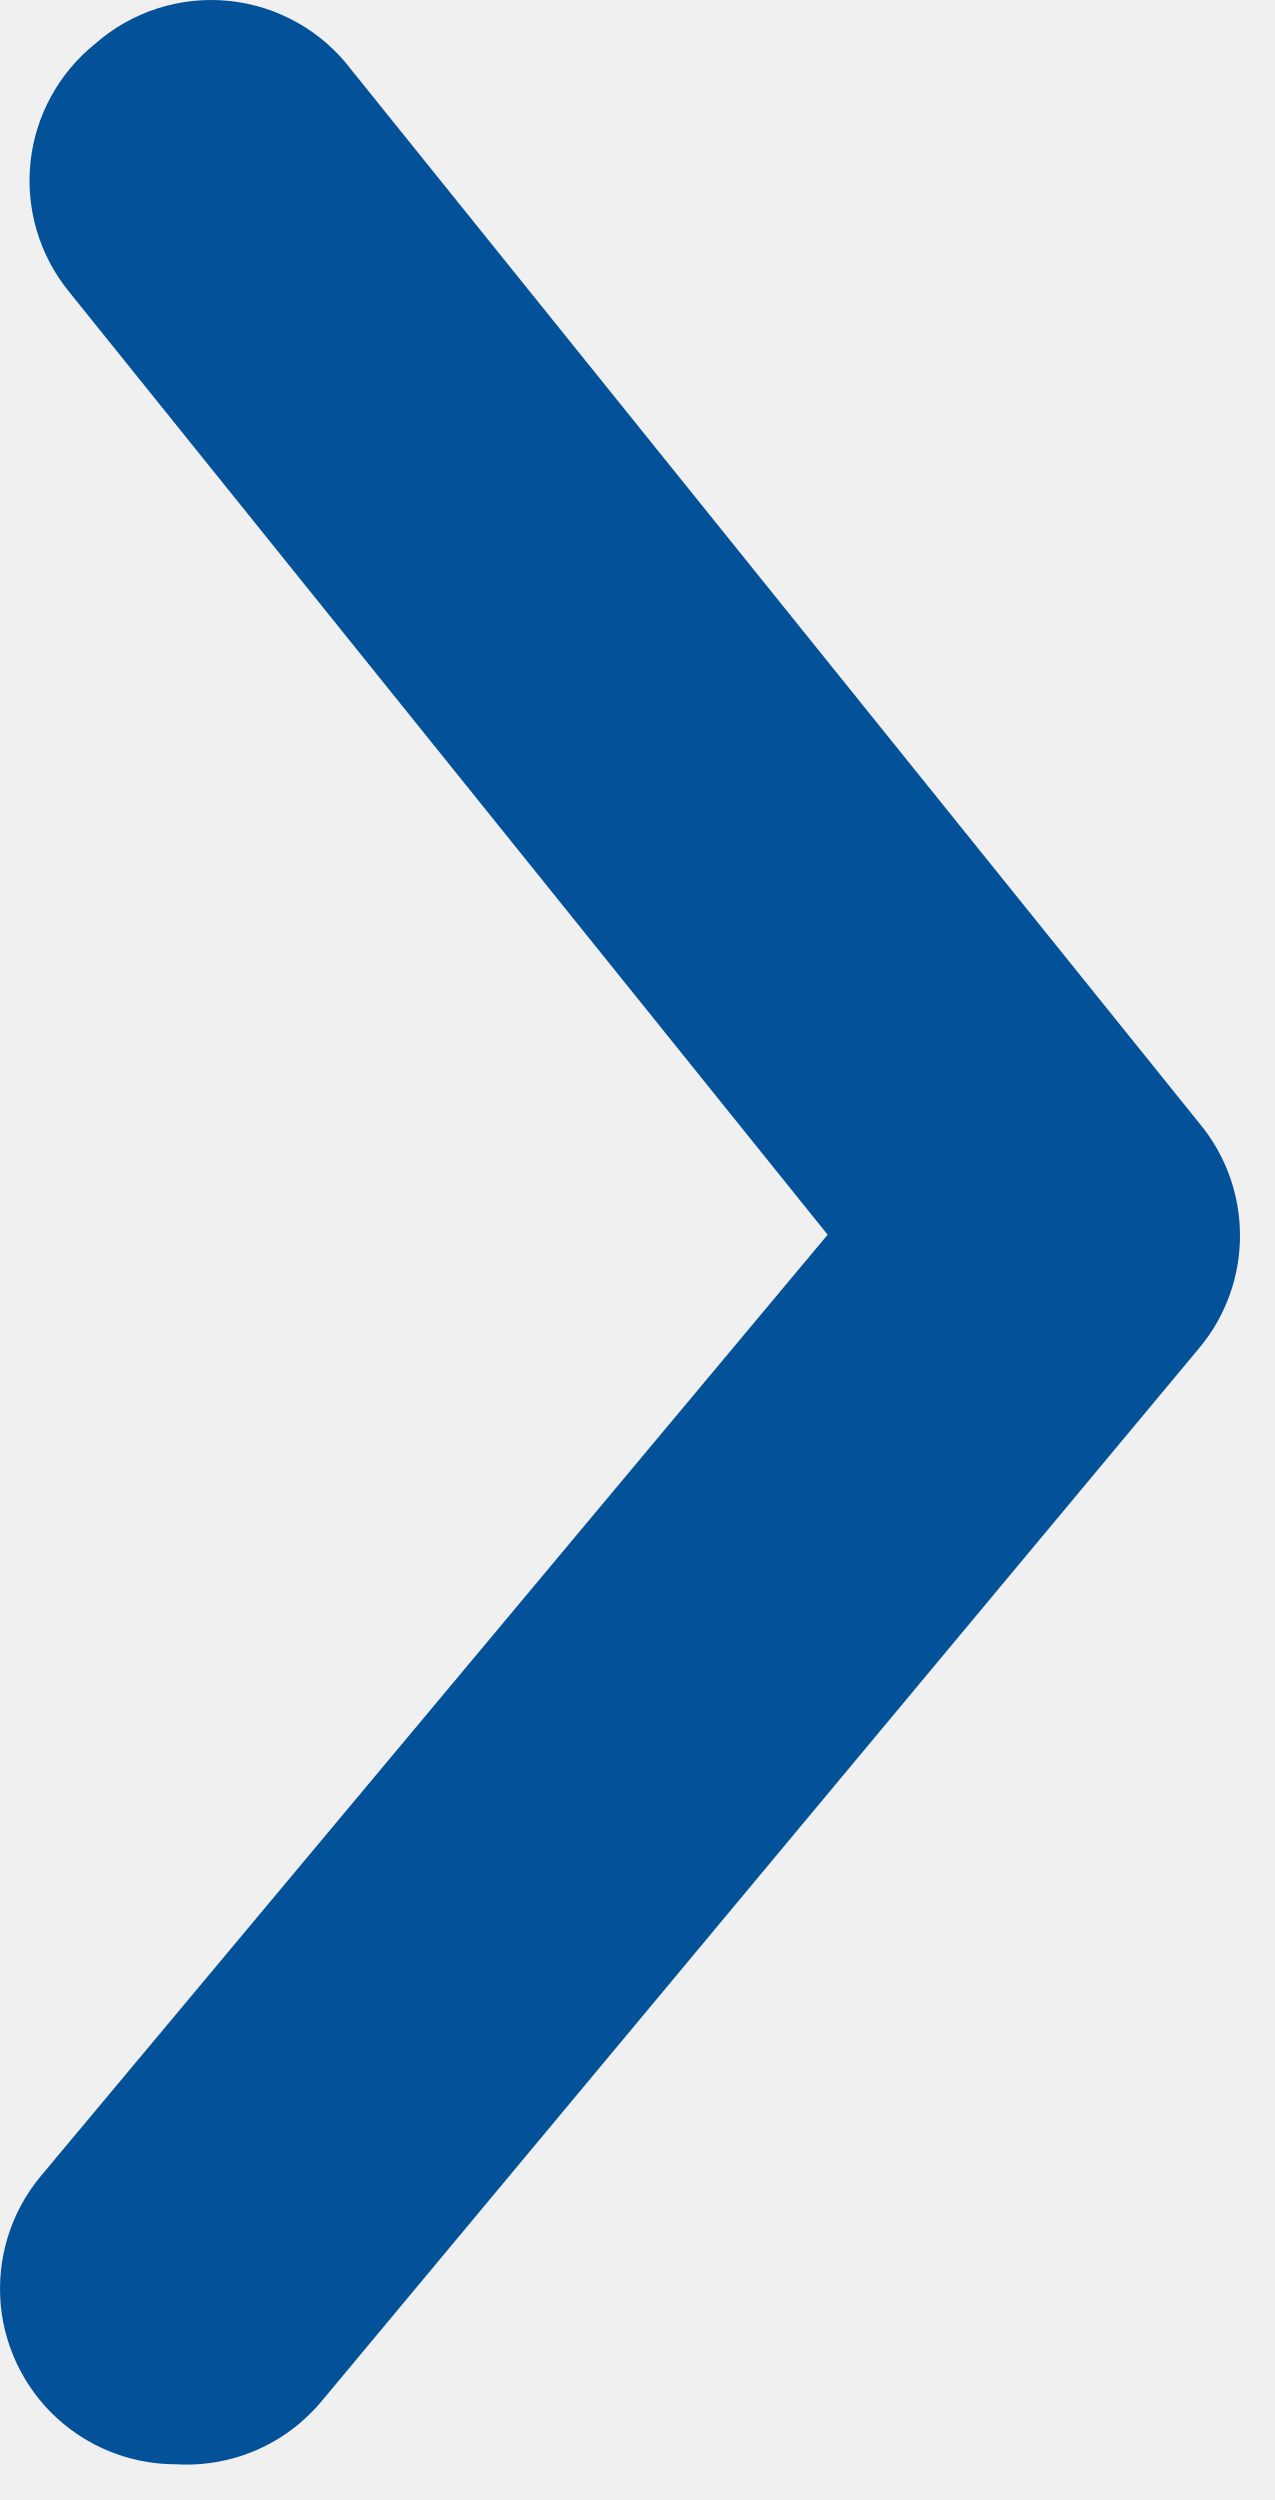
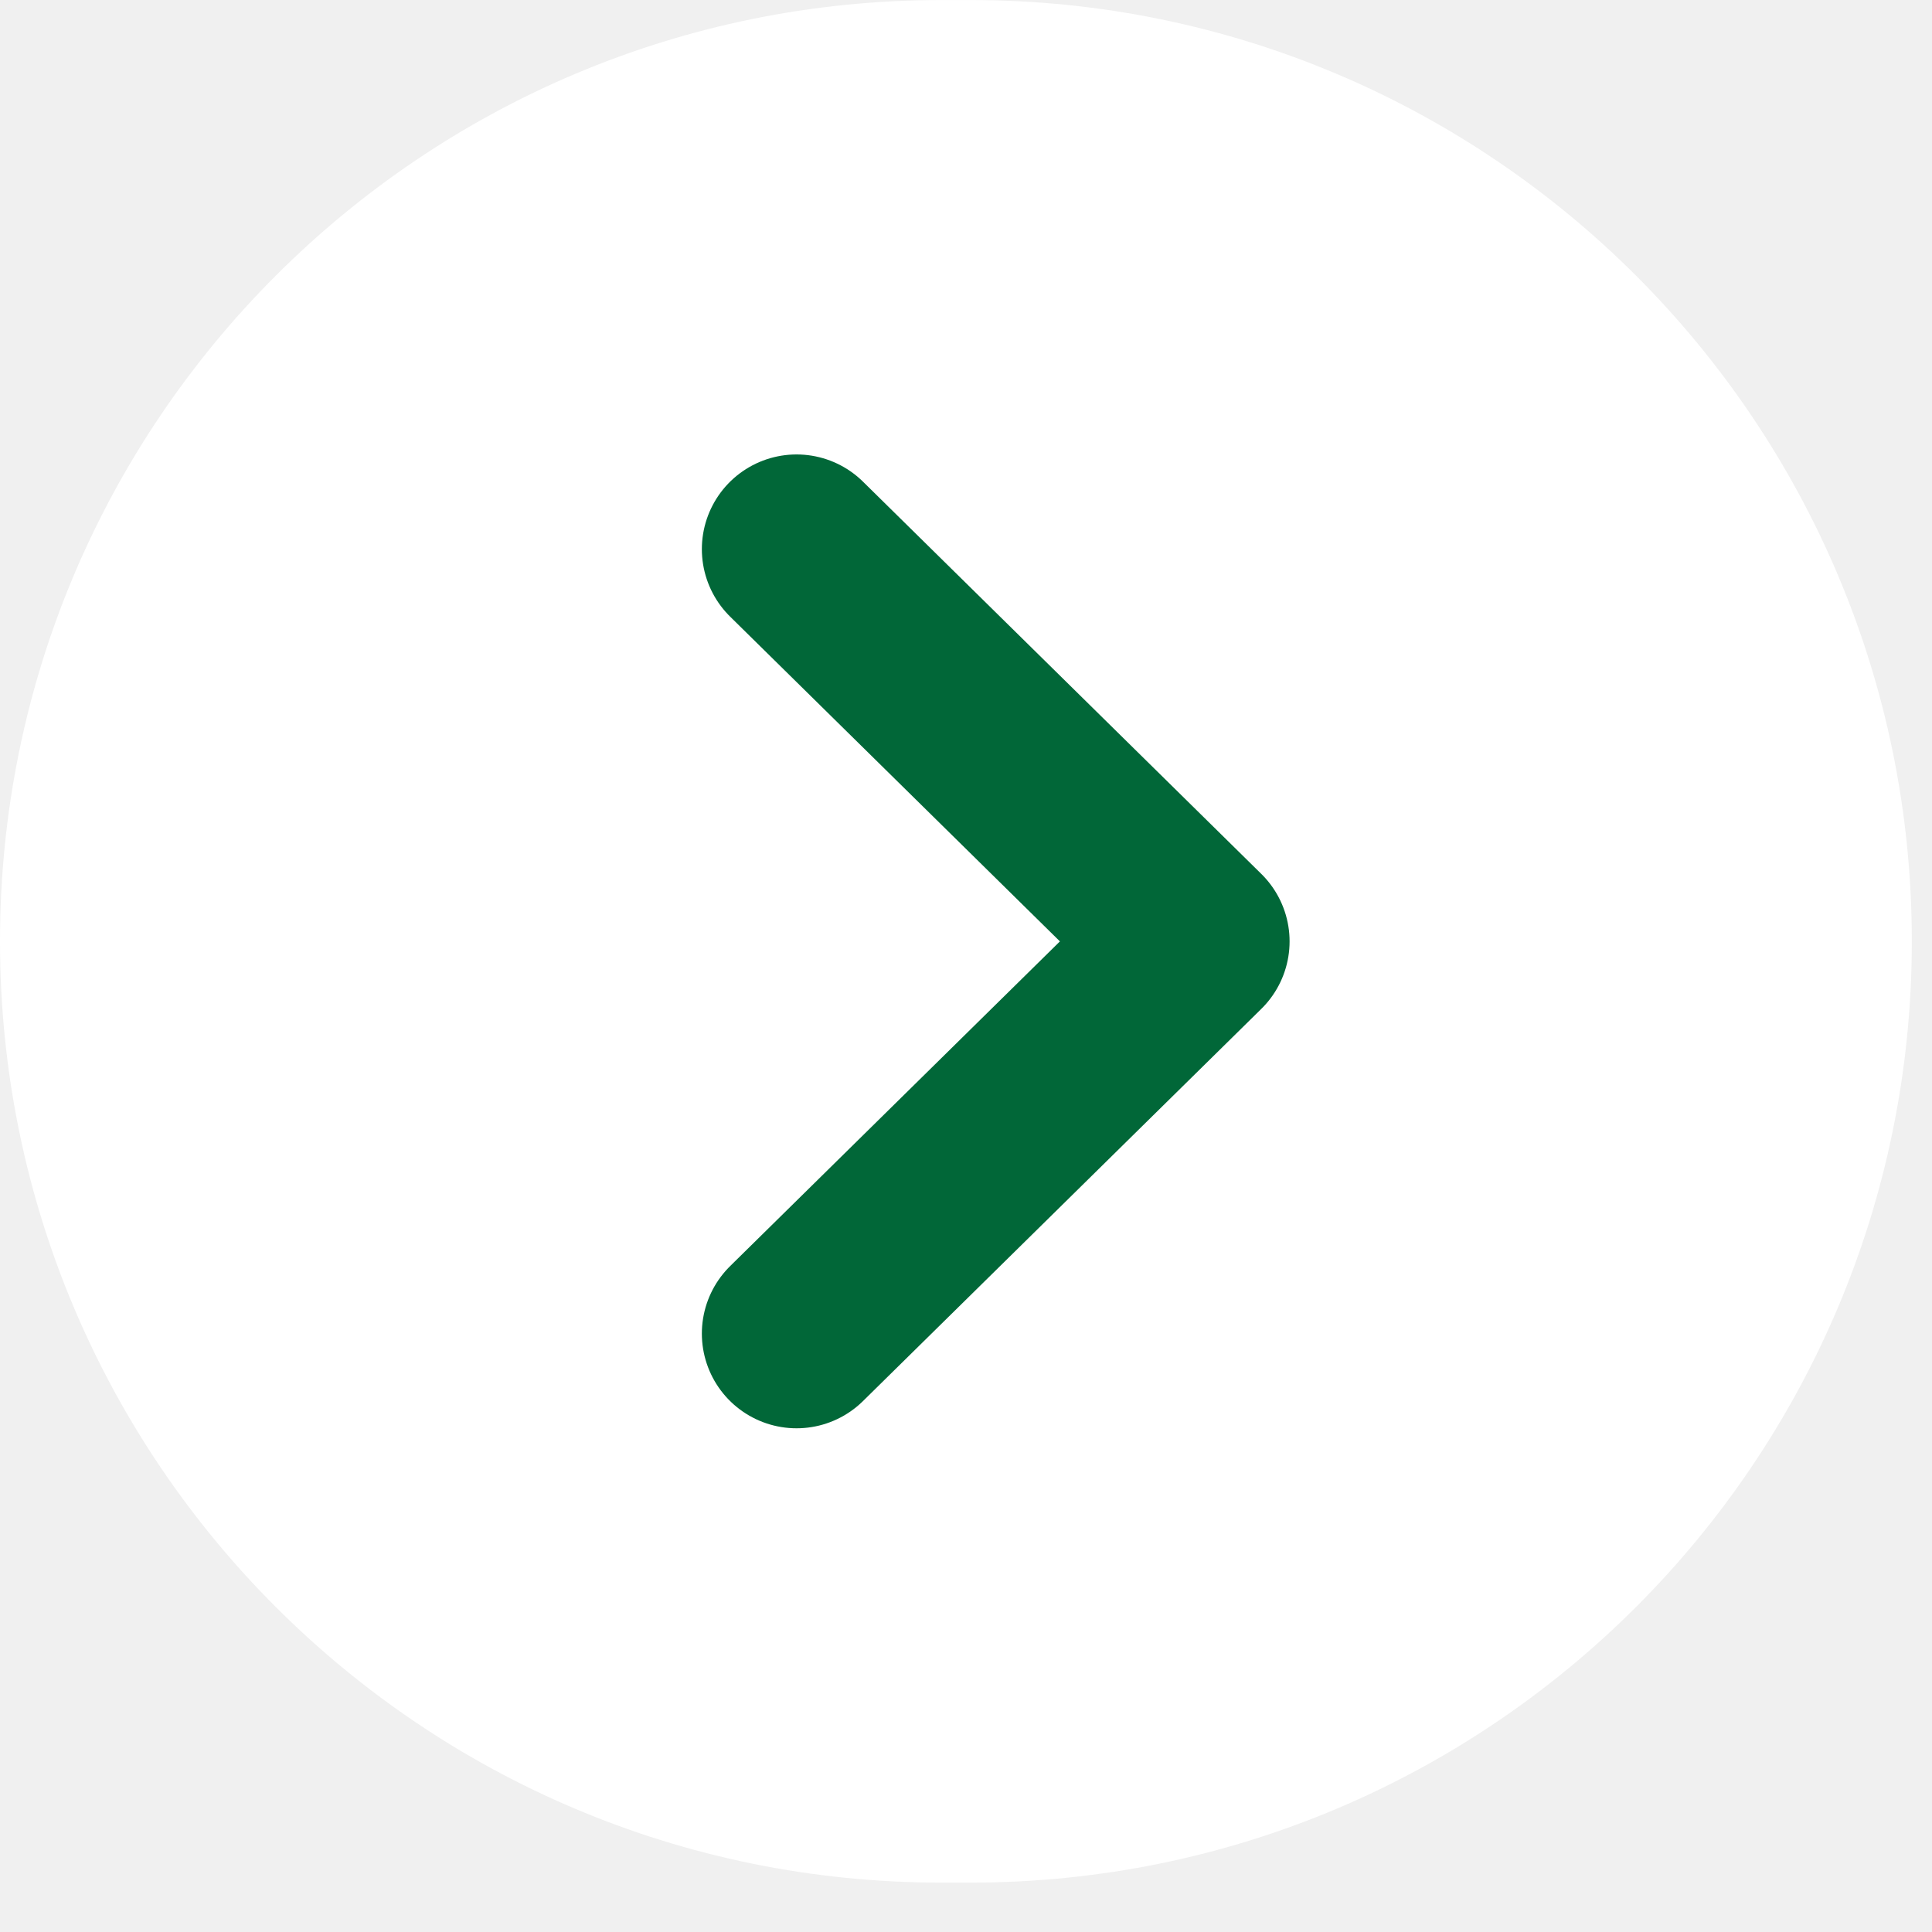
- <svg xmlns="http://www.w3.org/2000/svg" width="26" height="51" viewBox="0 0 26 51" fill="none">
-   <path d="M3.59 50.271C2.752 50.273 1.941 49.981 1.296 49.447C0.933 49.147 0.634 48.777 0.414 48.36C0.194 47.943 0.058 47.487 0.015 47.018C-0.028 46.548 0.022 46.075 0.162 45.625C0.301 45.175 0.529 44.757 0.83 44.395L16.884 25.188L1.404 5.946C1.106 5.579 0.884 5.157 0.75 4.705C0.616 4.252 0.572 3.777 0.622 3.308C0.672 2.838 0.814 2.383 1.041 1.969C1.267 1.554 1.573 1.189 1.941 0.893C2.312 0.567 2.746 0.321 3.217 0.17C3.687 0.02 4.183 -0.032 4.675 0.019C5.166 0.069 5.641 0.221 6.071 0.464C6.501 0.707 6.876 1.036 7.173 1.431L24.48 22.931C25.008 23.572 25.296 24.376 25.296 25.206C25.296 26.036 25.008 26.84 24.48 27.481L6.564 48.981C6.204 49.415 5.748 49.758 5.231 49.982C4.714 50.206 4.152 50.305 3.59 50.271Z" fill="#035299" />
+ <svg xmlns="http://www.w3.org/2000/svg" width="34" height="34" viewBox="0 0 34 34" fill="none">
+   <rect x="33.645" y="33.131" width="33.645" height="33.13" rx="16.565" transform="rotate(180 33.645 33.1309)" fill="white" />
+   <path d="M14.018 23.469L21.028 16.567L14.018 9.664" stroke="#016738" stroke-width="3.333" stroke-linecap="round" stroke-linejoin="round" />
</svg>
